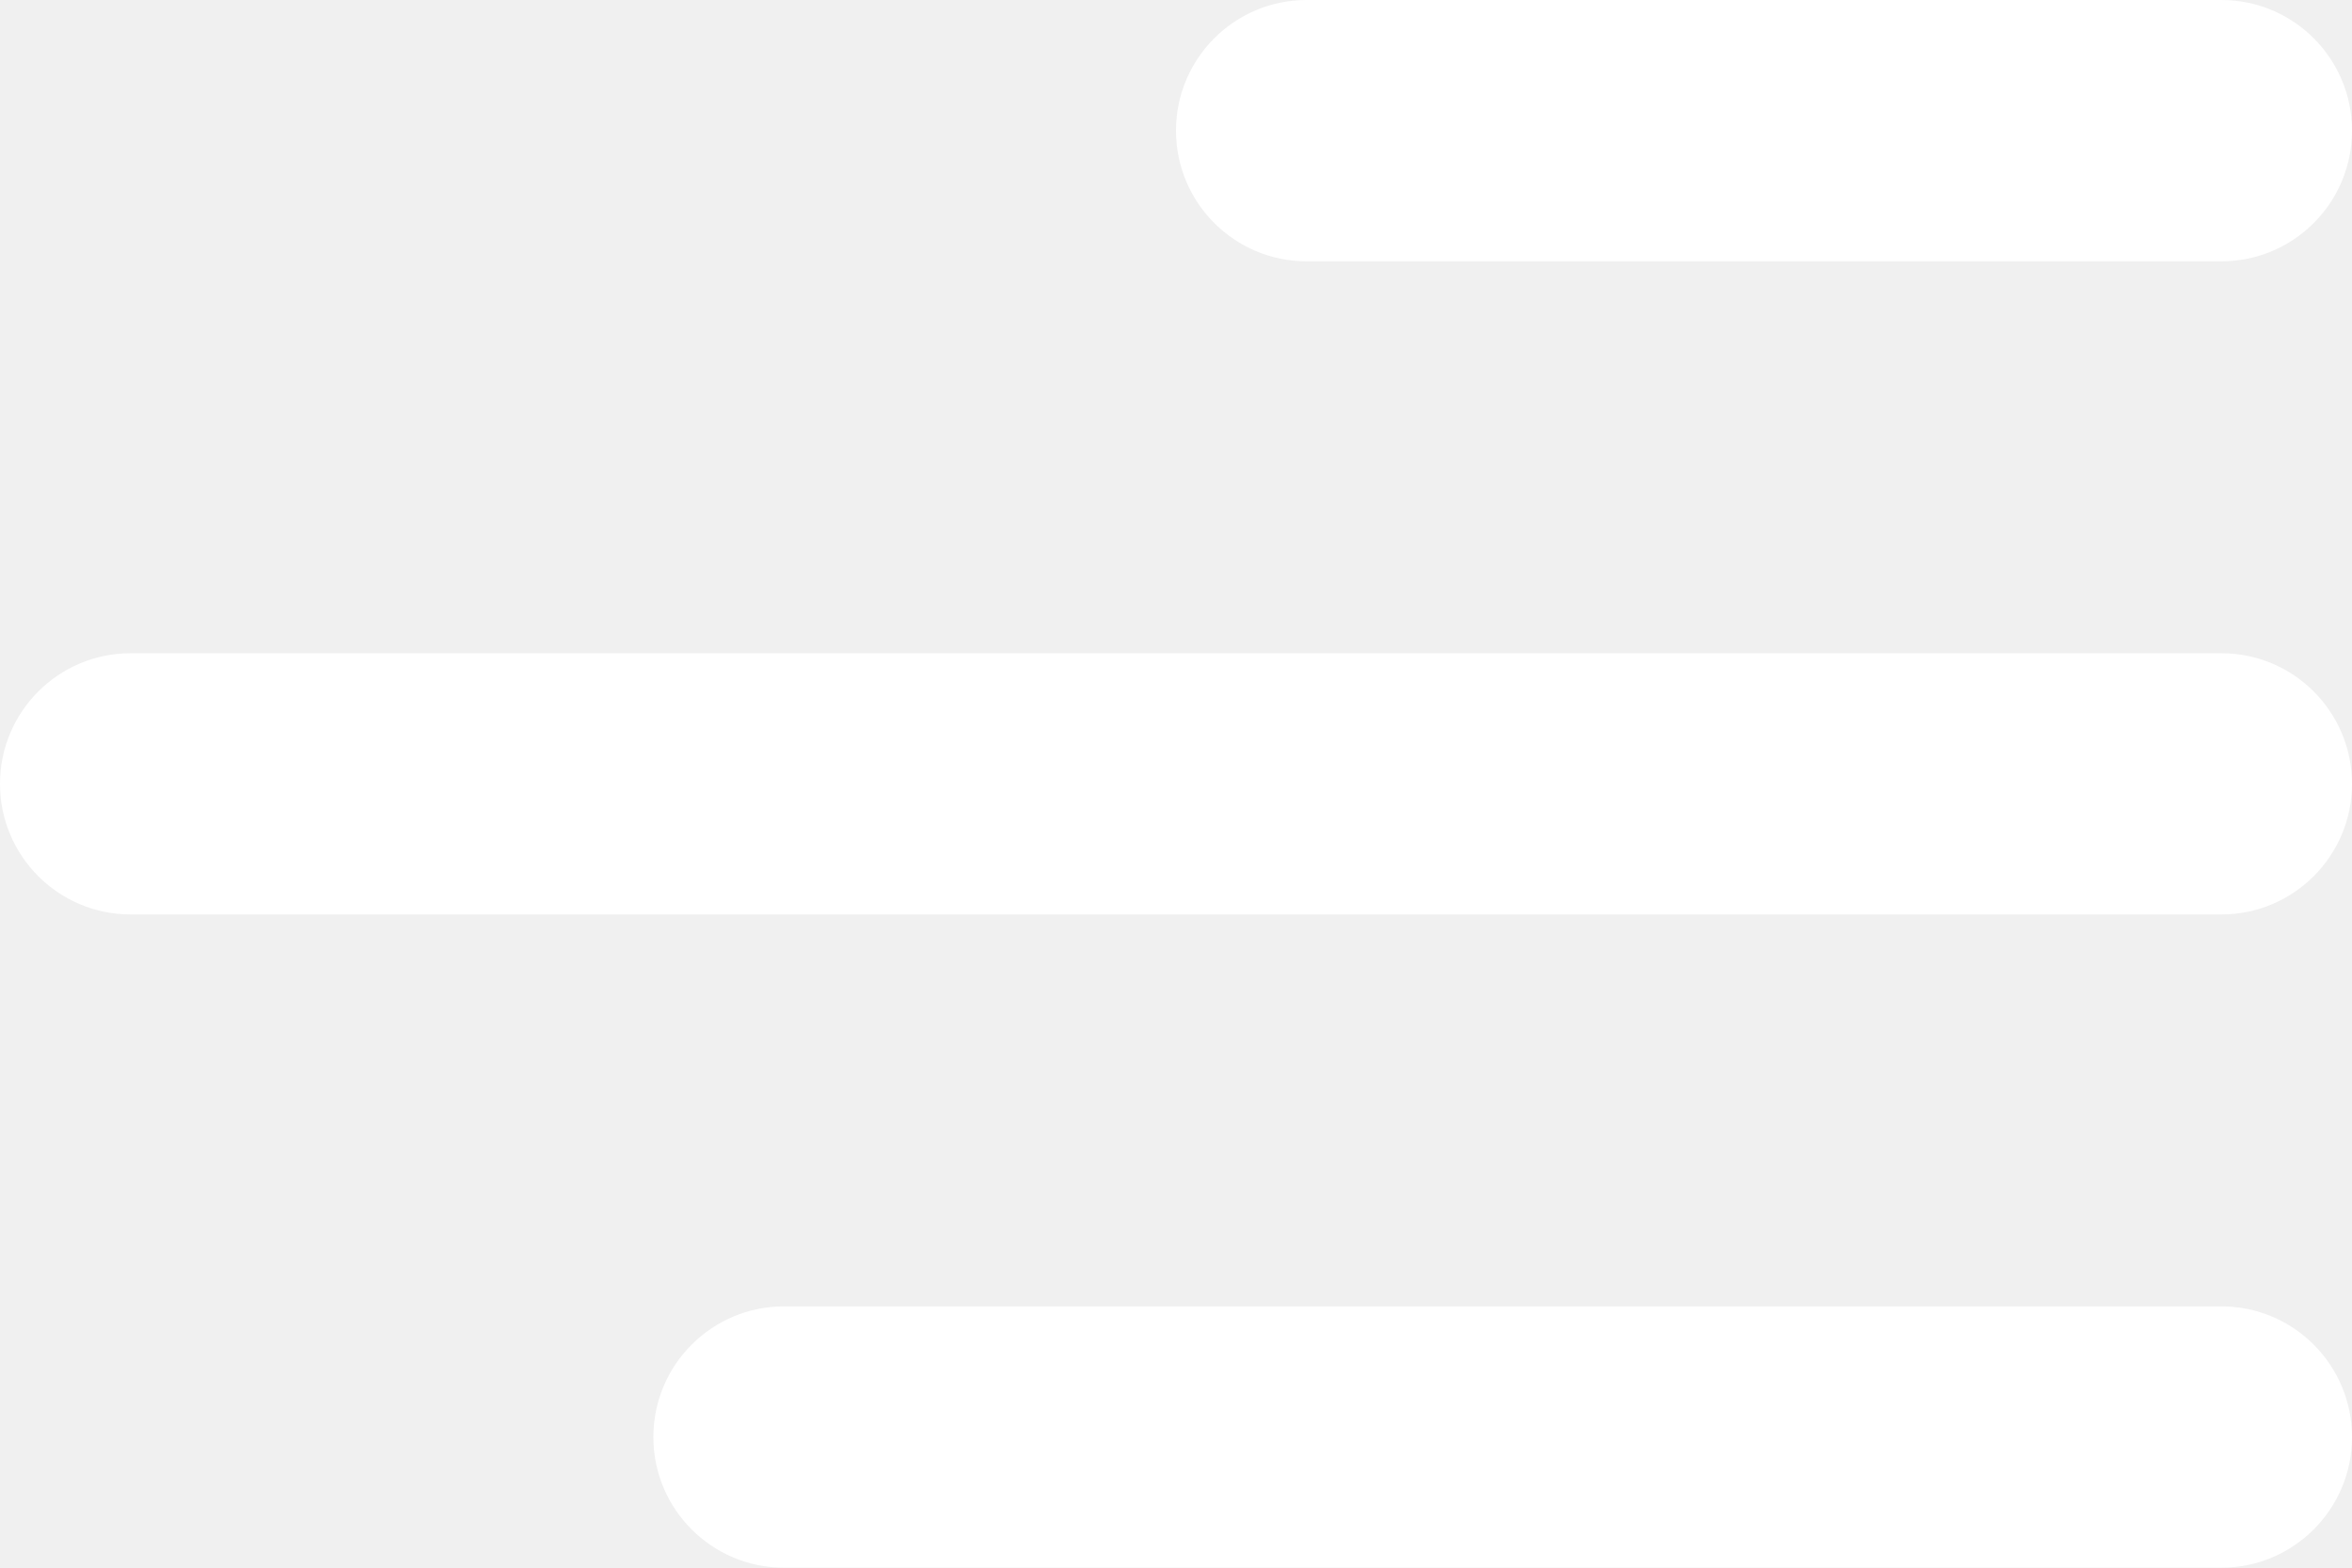
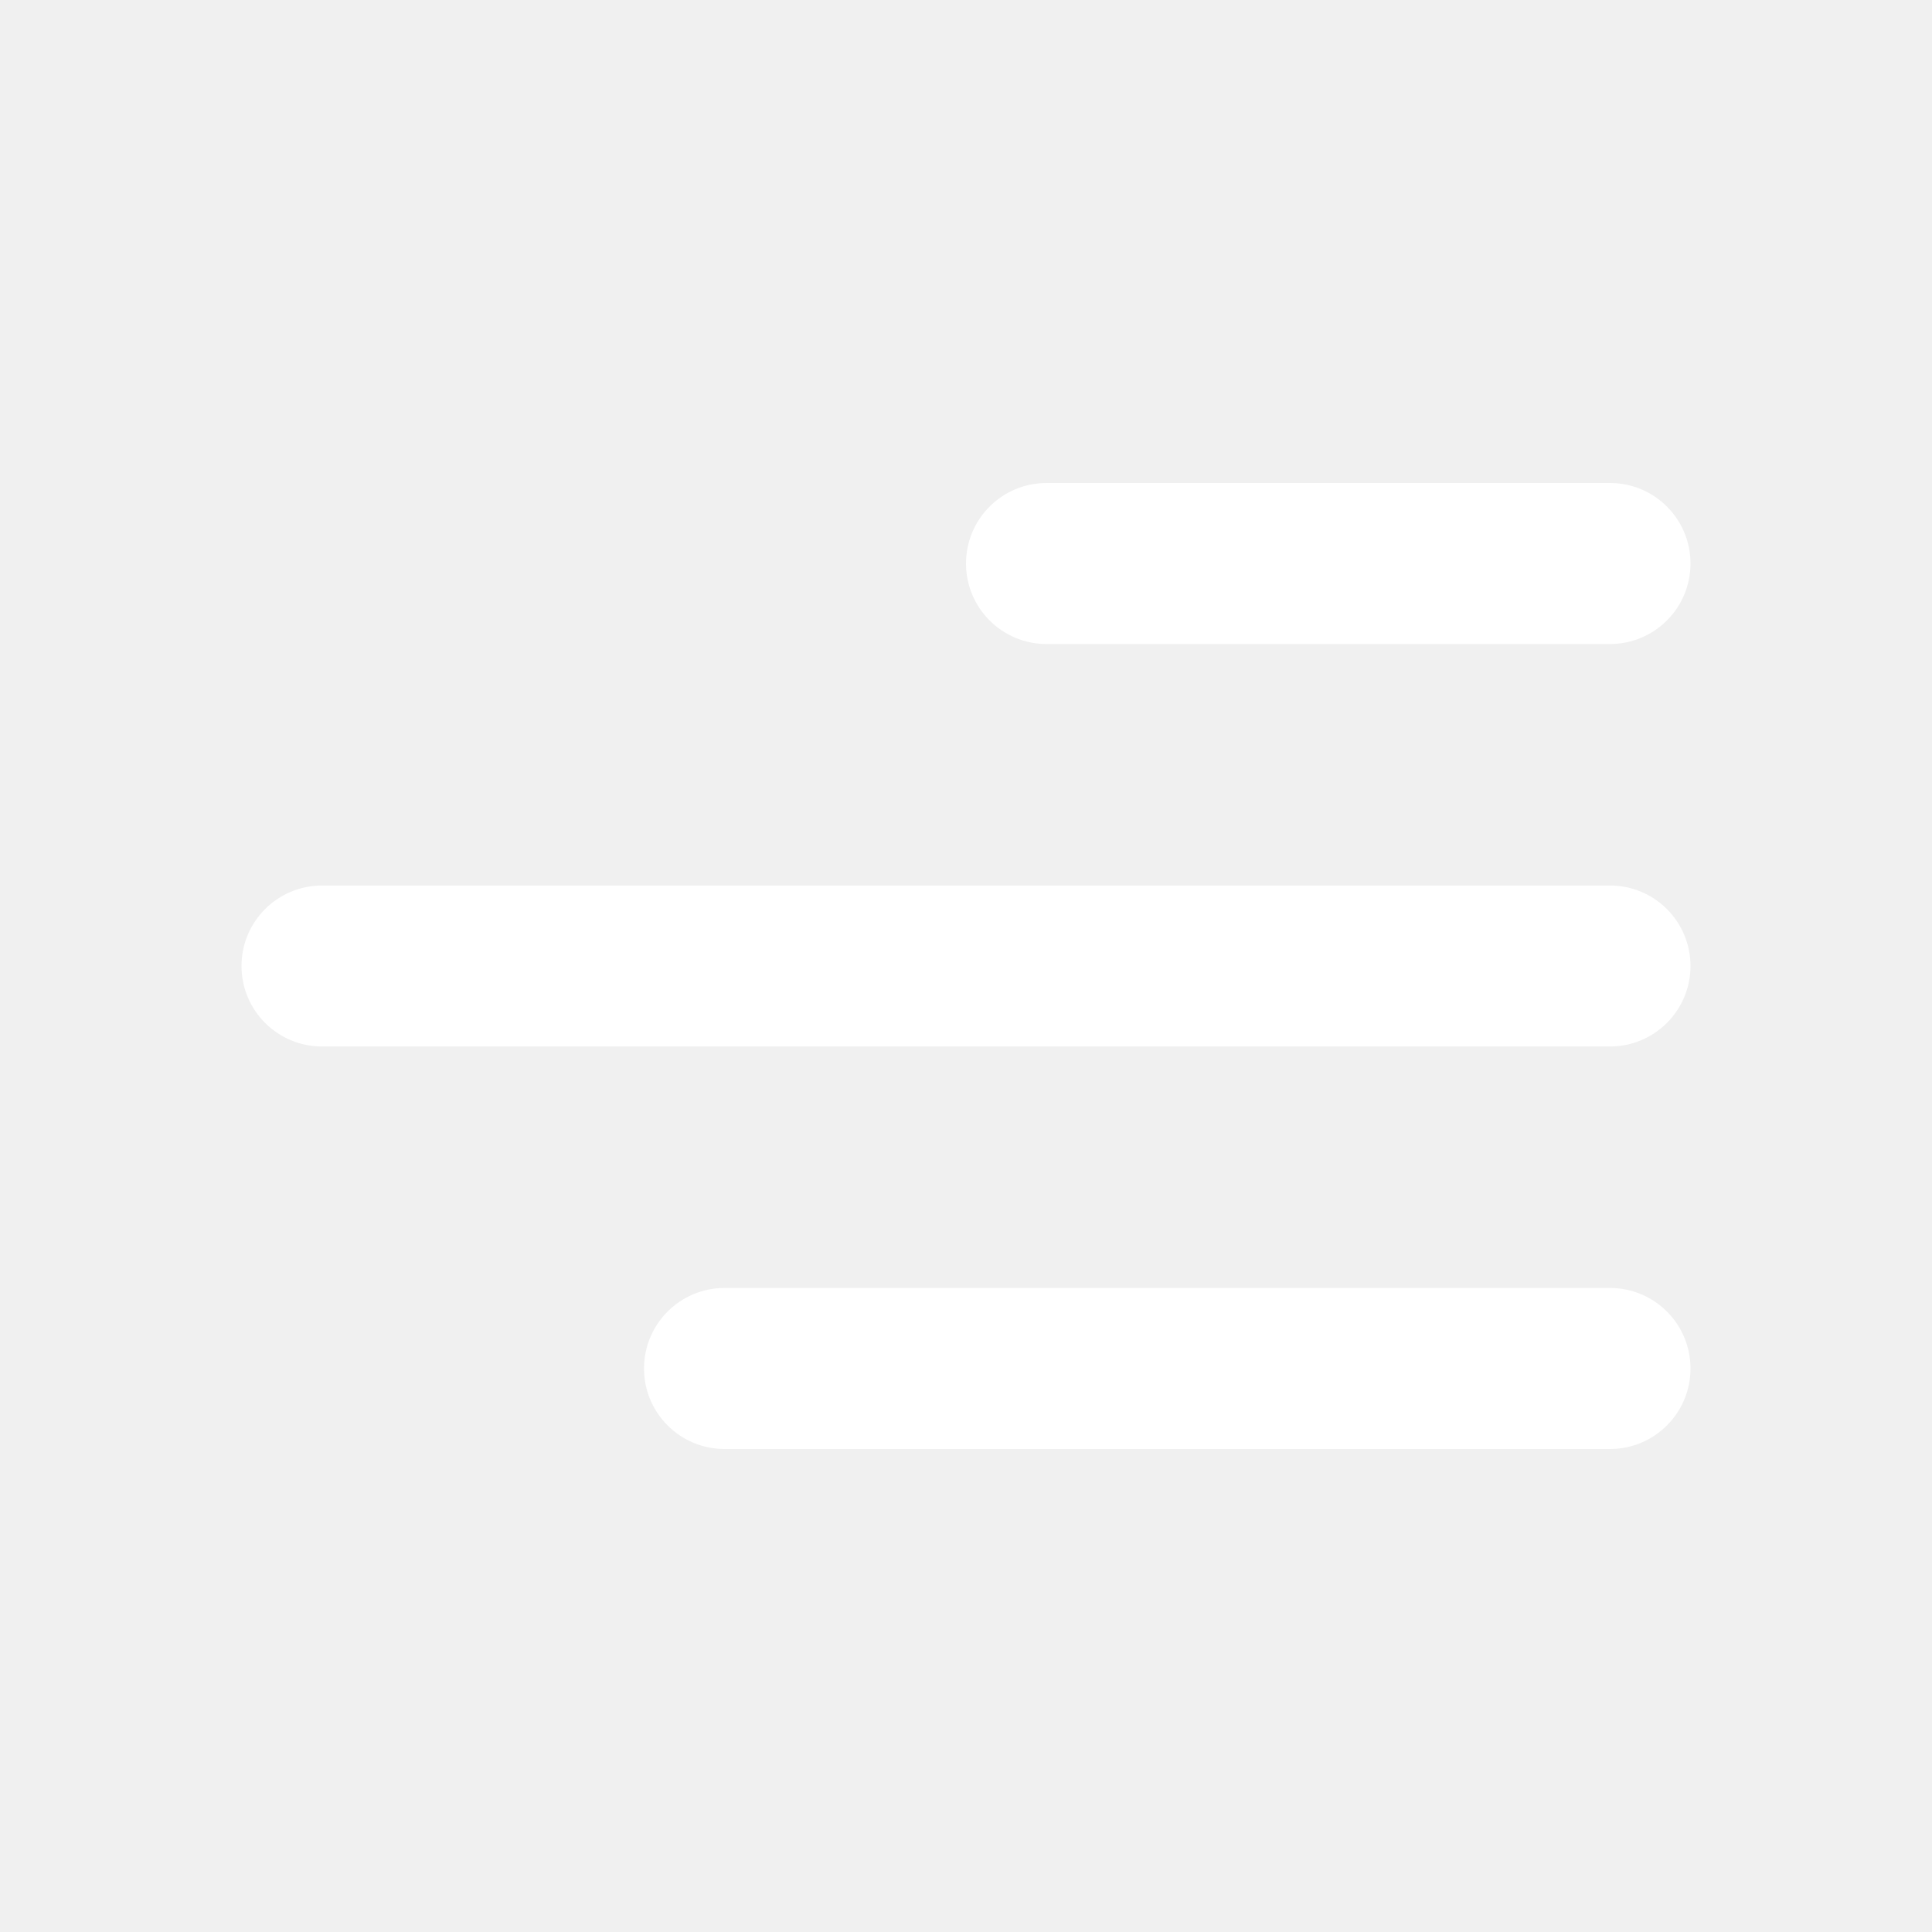
- <svg xmlns="http://www.w3.org/2000/svg" width="24" height="16" viewBox="0 0 24 16" fill="none">
-   <path d="M24 1.333C24 0.597 23.403 5.21873e-08 22.667 1.16564e-07L13.333 9.3251e-07C12.597 9.96886e-07 12 0.597 12 1.333C12 2.07 12.597 2.667 13.333 2.667L22.667 2.667C23.403 2.667 24 2.07 24 1.333ZM24 8C24 7.264 23.403 6.667 22.667 6.667L1.333 6.667C0.597 6.667 -7.63759e-07 7.264 -6.99382e-07 8C-6.35006e-07 8.736 0.597 9.333 1.333 9.333L22.667 9.333C23.403 9.333 24 8.736 24 8ZM22.667 16C23.403 16 24 15.403 24 14.667C24 13.93 23.403 13.333 22.667 13.333L8 13.333C7.264 13.333 6.667 13.93 6.667 14.667C6.667 15.403 7.264 16 8 16L22.667 16Z" fill="white" />
+ <svg xmlns="http://www.w3.org/2000/svg" width="32" height="32" viewBox="0 0 32 32" fill="none">
+   <g clip-path="url(#clip0_102_51)">
+     <path d="M28 9.333C28 8.597 27.403 8 26.667 8L17.333 8C16.597 8 16 8.597 16 9.333C16 10.07 16.597 10.667 17.333 10.667L26.667 10.667C27.403 10.667 28 10.07 28 9.333ZM28 16C28 15.264 27.403 14.667 26.667 14.667L5.333 14.667C4.597 14.667 4 15.264 4 16C4 16.736 4.597 17.333 5.333 17.333L26.667 17.333C27.403 17.333 28 16.736 28 16ZM26.667 24C27.403 24 28 23.403 28 22.667C28 21.93 27.403 21.333 26.667 21.333L12 21.333C11.264 21.333 10.667 21.93 10.667 22.667C10.667 23.403 11.264 24 12 24L26.667 24Z" fill="white" />
+   </g>
+   <defs>
+     <clipPath id="clip0_102_51">
+       <rect width="32" height="32" fill="white" transform="translate(32 32) rotate(180)" />
+     </clipPath>
+   </defs>
</svg>
